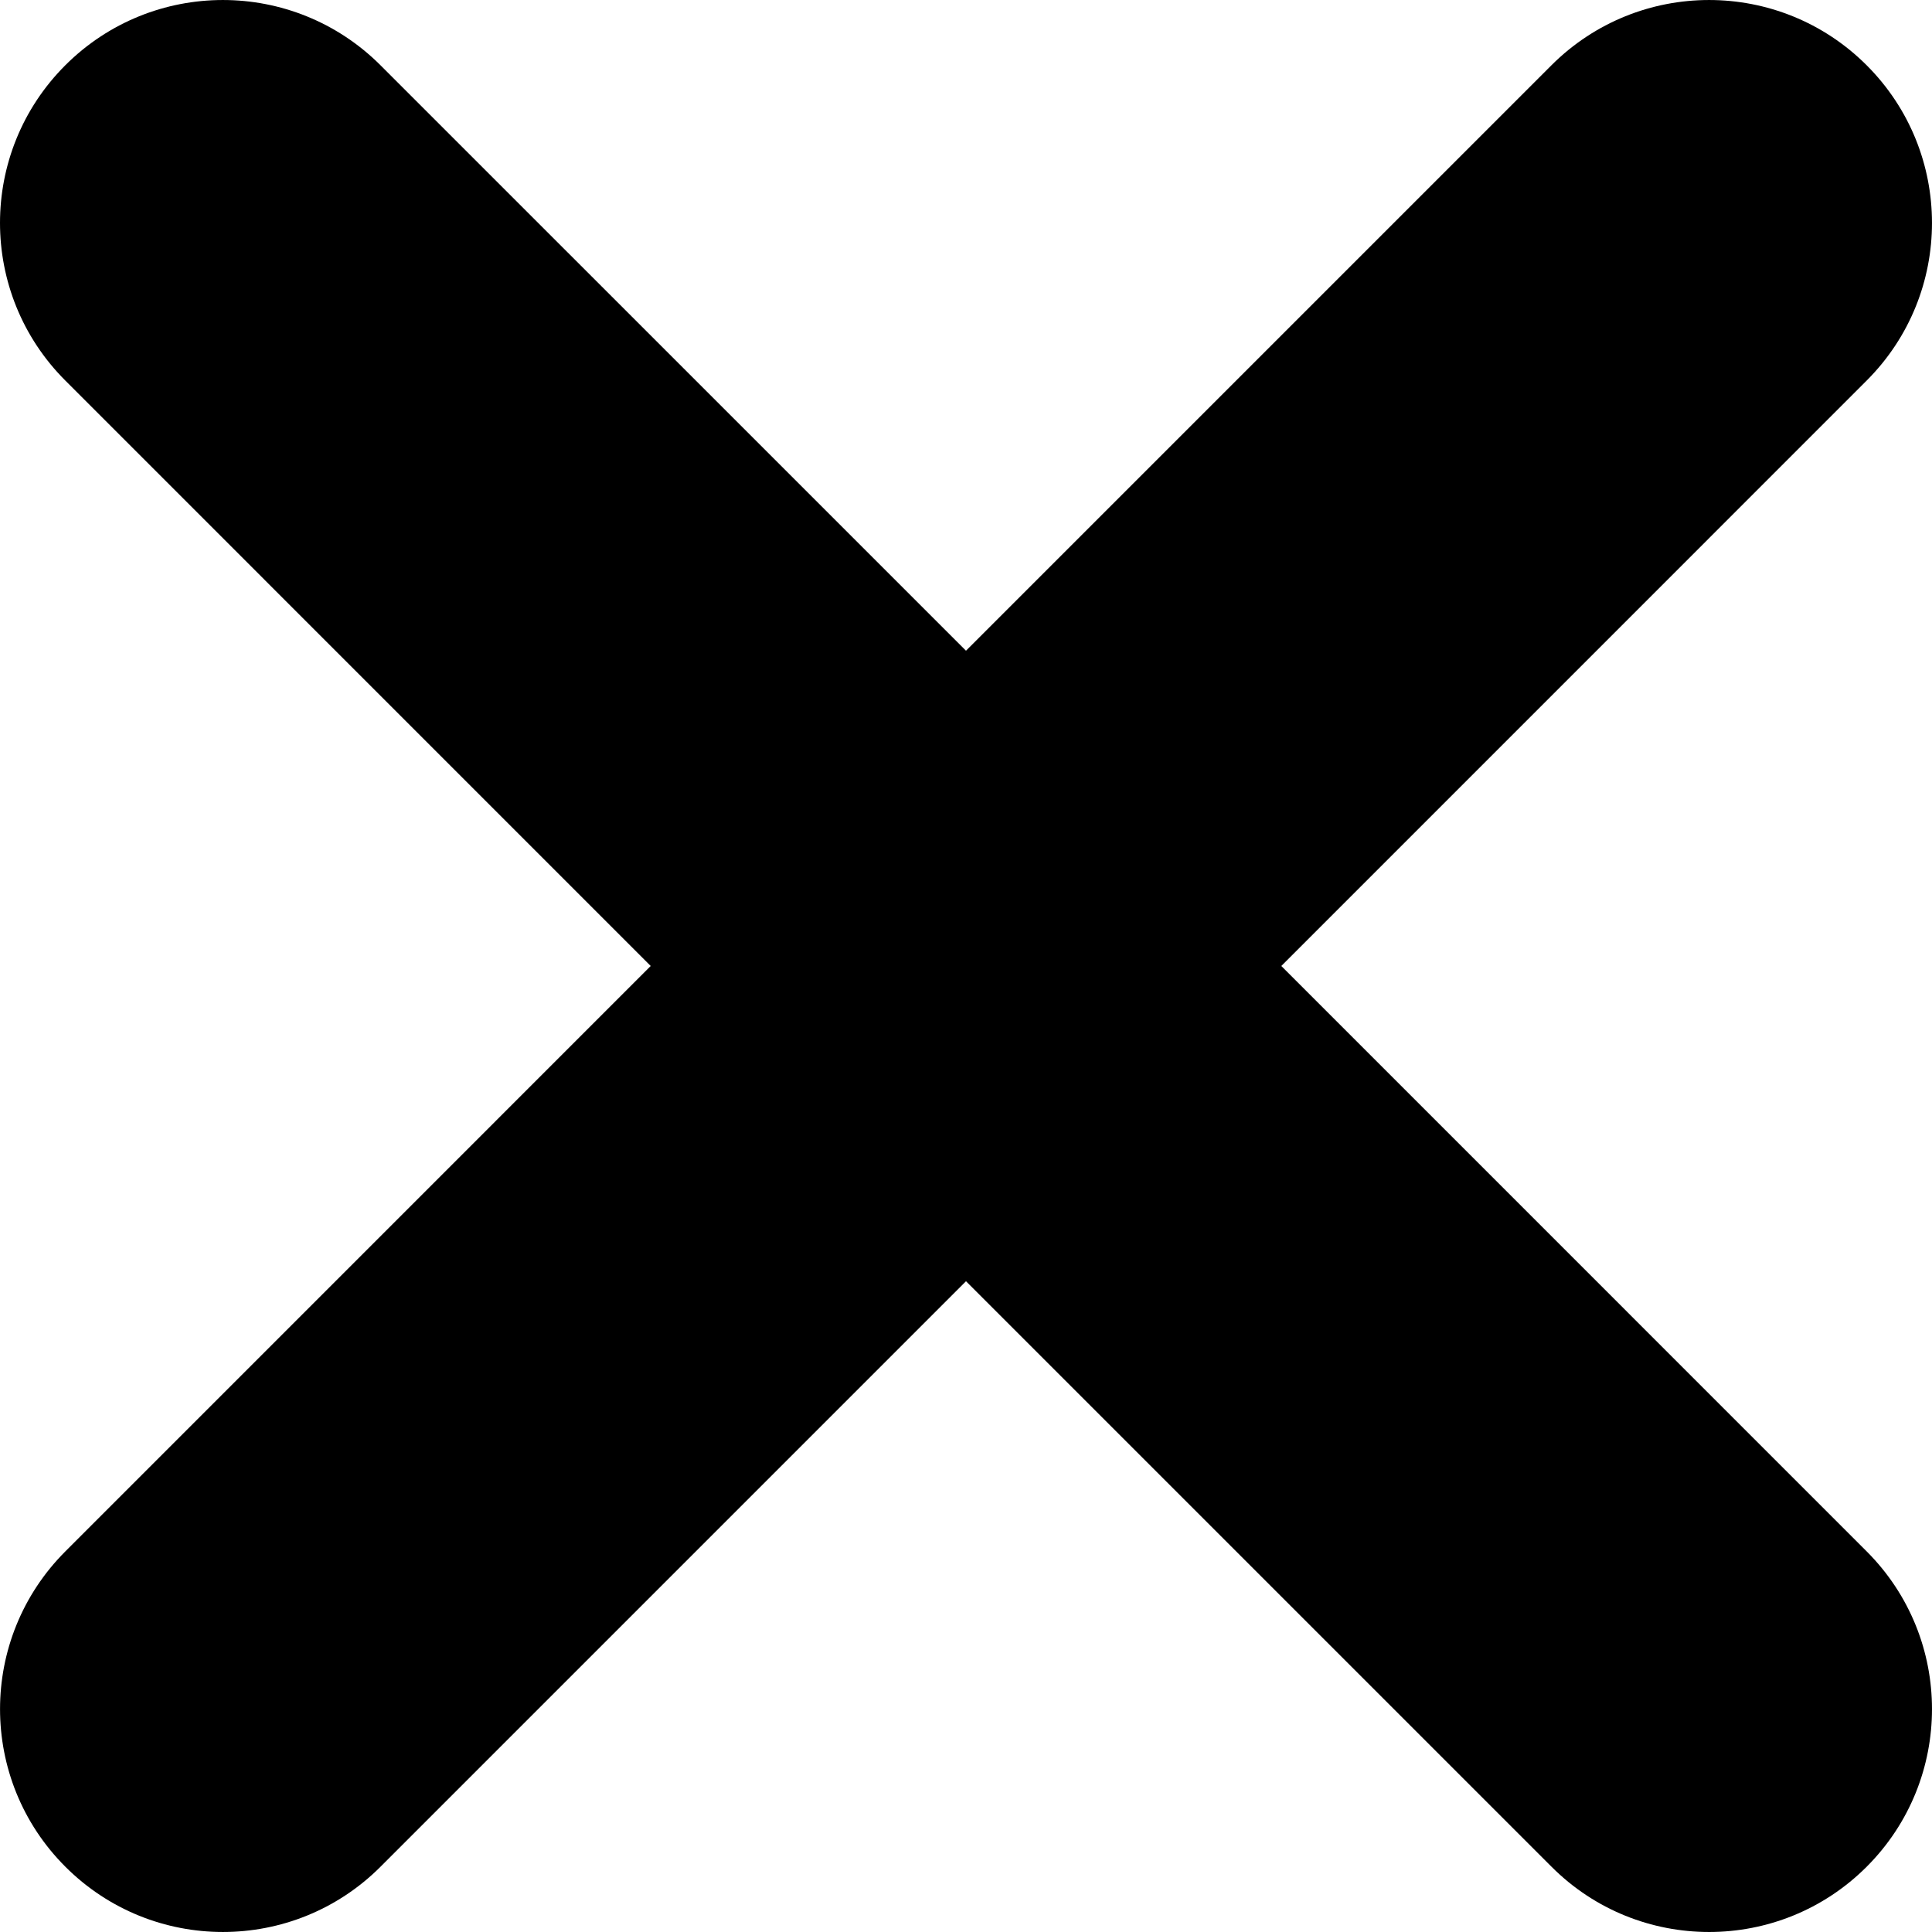
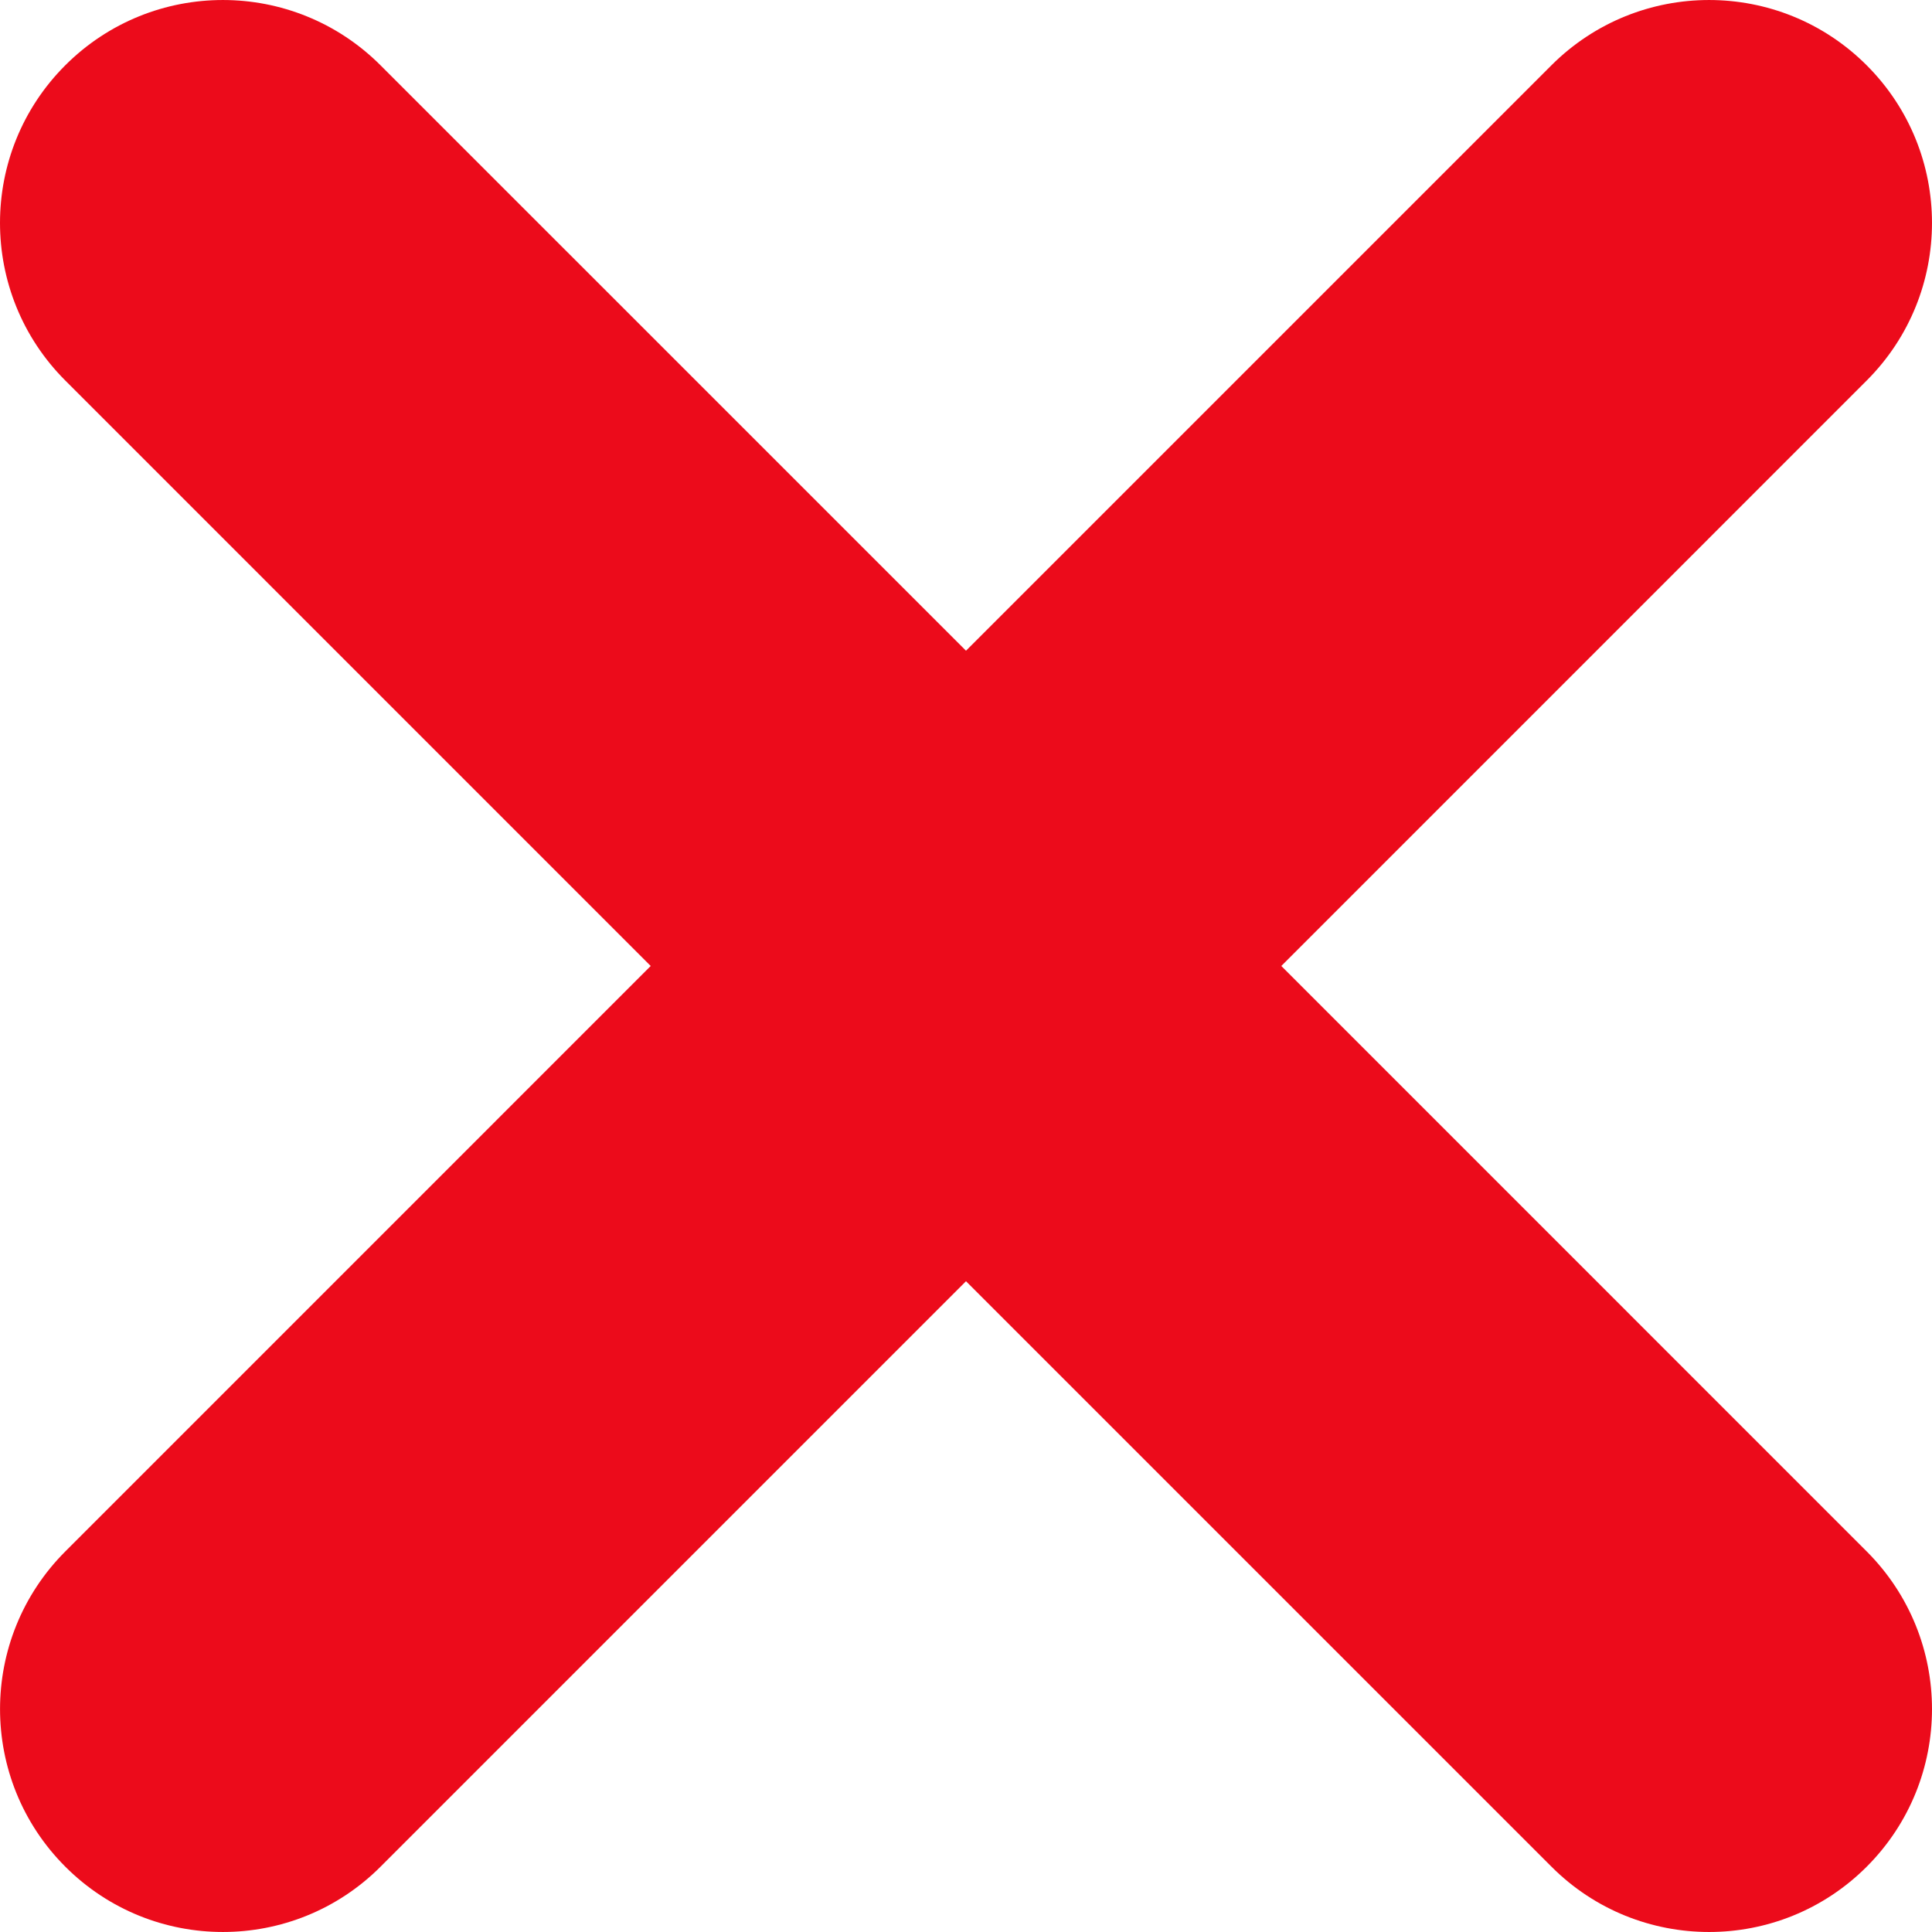
<svg xmlns="http://www.w3.org/2000/svg" version="1.1" id="Capa_1" x="0px" y="0px" width="348.333px" height="348.334px" viewBox="0 0 348.333 348.334" style="enable-background:new 0 0 348.333 348.334;" xml:space="preserve">
  <g>
-     <path d="M336.559,68.611L231.016,174.165l105.543,105.549c15.699,15.705,15.699,41.145,0,56.85   c-7.844,7.844-18.128,11.769-28.407,11.769c-10.296,0-20.581-3.919-28.419-11.769L174.167,231.003L68.609,336.563   c-7.843,7.844-18.128,11.769-28.416,11.769c-10.285,0-20.563-3.919-28.413-11.769c-15.699-15.698-15.699-41.139,0-56.85   l105.54-105.549L11.774,68.611c-15.699-15.699-15.699-41.145,0-56.844c15.696-15.687,41.127-15.687,56.829,0l105.563,105.554   L279.721,11.767c15.705-15.687,41.139-15.687,56.832,0C352.258,27.466,352.258,52.912,336.559,68.611z" />
+     <path color="rgb(236, 11, 27)" fill="currentcolor" d="M336.559,68.611L231.016,174.165l105.543,105.549c15.699,15.705,15.699,41.145,0,56.85   c-7.844,7.844-18.128,11.769-28.407,11.769c-10.296,0-20.581-3.919-28.419-11.769L174.167,231.003L68.609,336.563   c-7.843,7.844-18.128,11.769-28.416,11.769c-10.285,0-20.563-3.919-28.413-11.769c-15.699-15.698-15.699-41.139,0-56.85   l105.54-105.549L11.774,68.611c-15.699-15.699-15.699-41.145,0-56.844c15.696-15.687,41.127-15.687,56.829,0l105.563,105.554   L279.721,11.767c15.705-15.687,41.139-15.687,56.832,0C352.258,27.466,352.258,52.912,336.559,68.611z" />
  </g>
  <g>
</g>
  <g>
</g>
  <g>
</g>
  <g>
</g>
  <g>
</g>
  <g>
</g>
  <g>
</g>
  <g>
</g>
  <g>
</g>
  <g>
</g>
  <g>
</g>
  <g>
</g>
  <g>
</g>
  <g>
</g>
  <g>
</g>
</svg>
